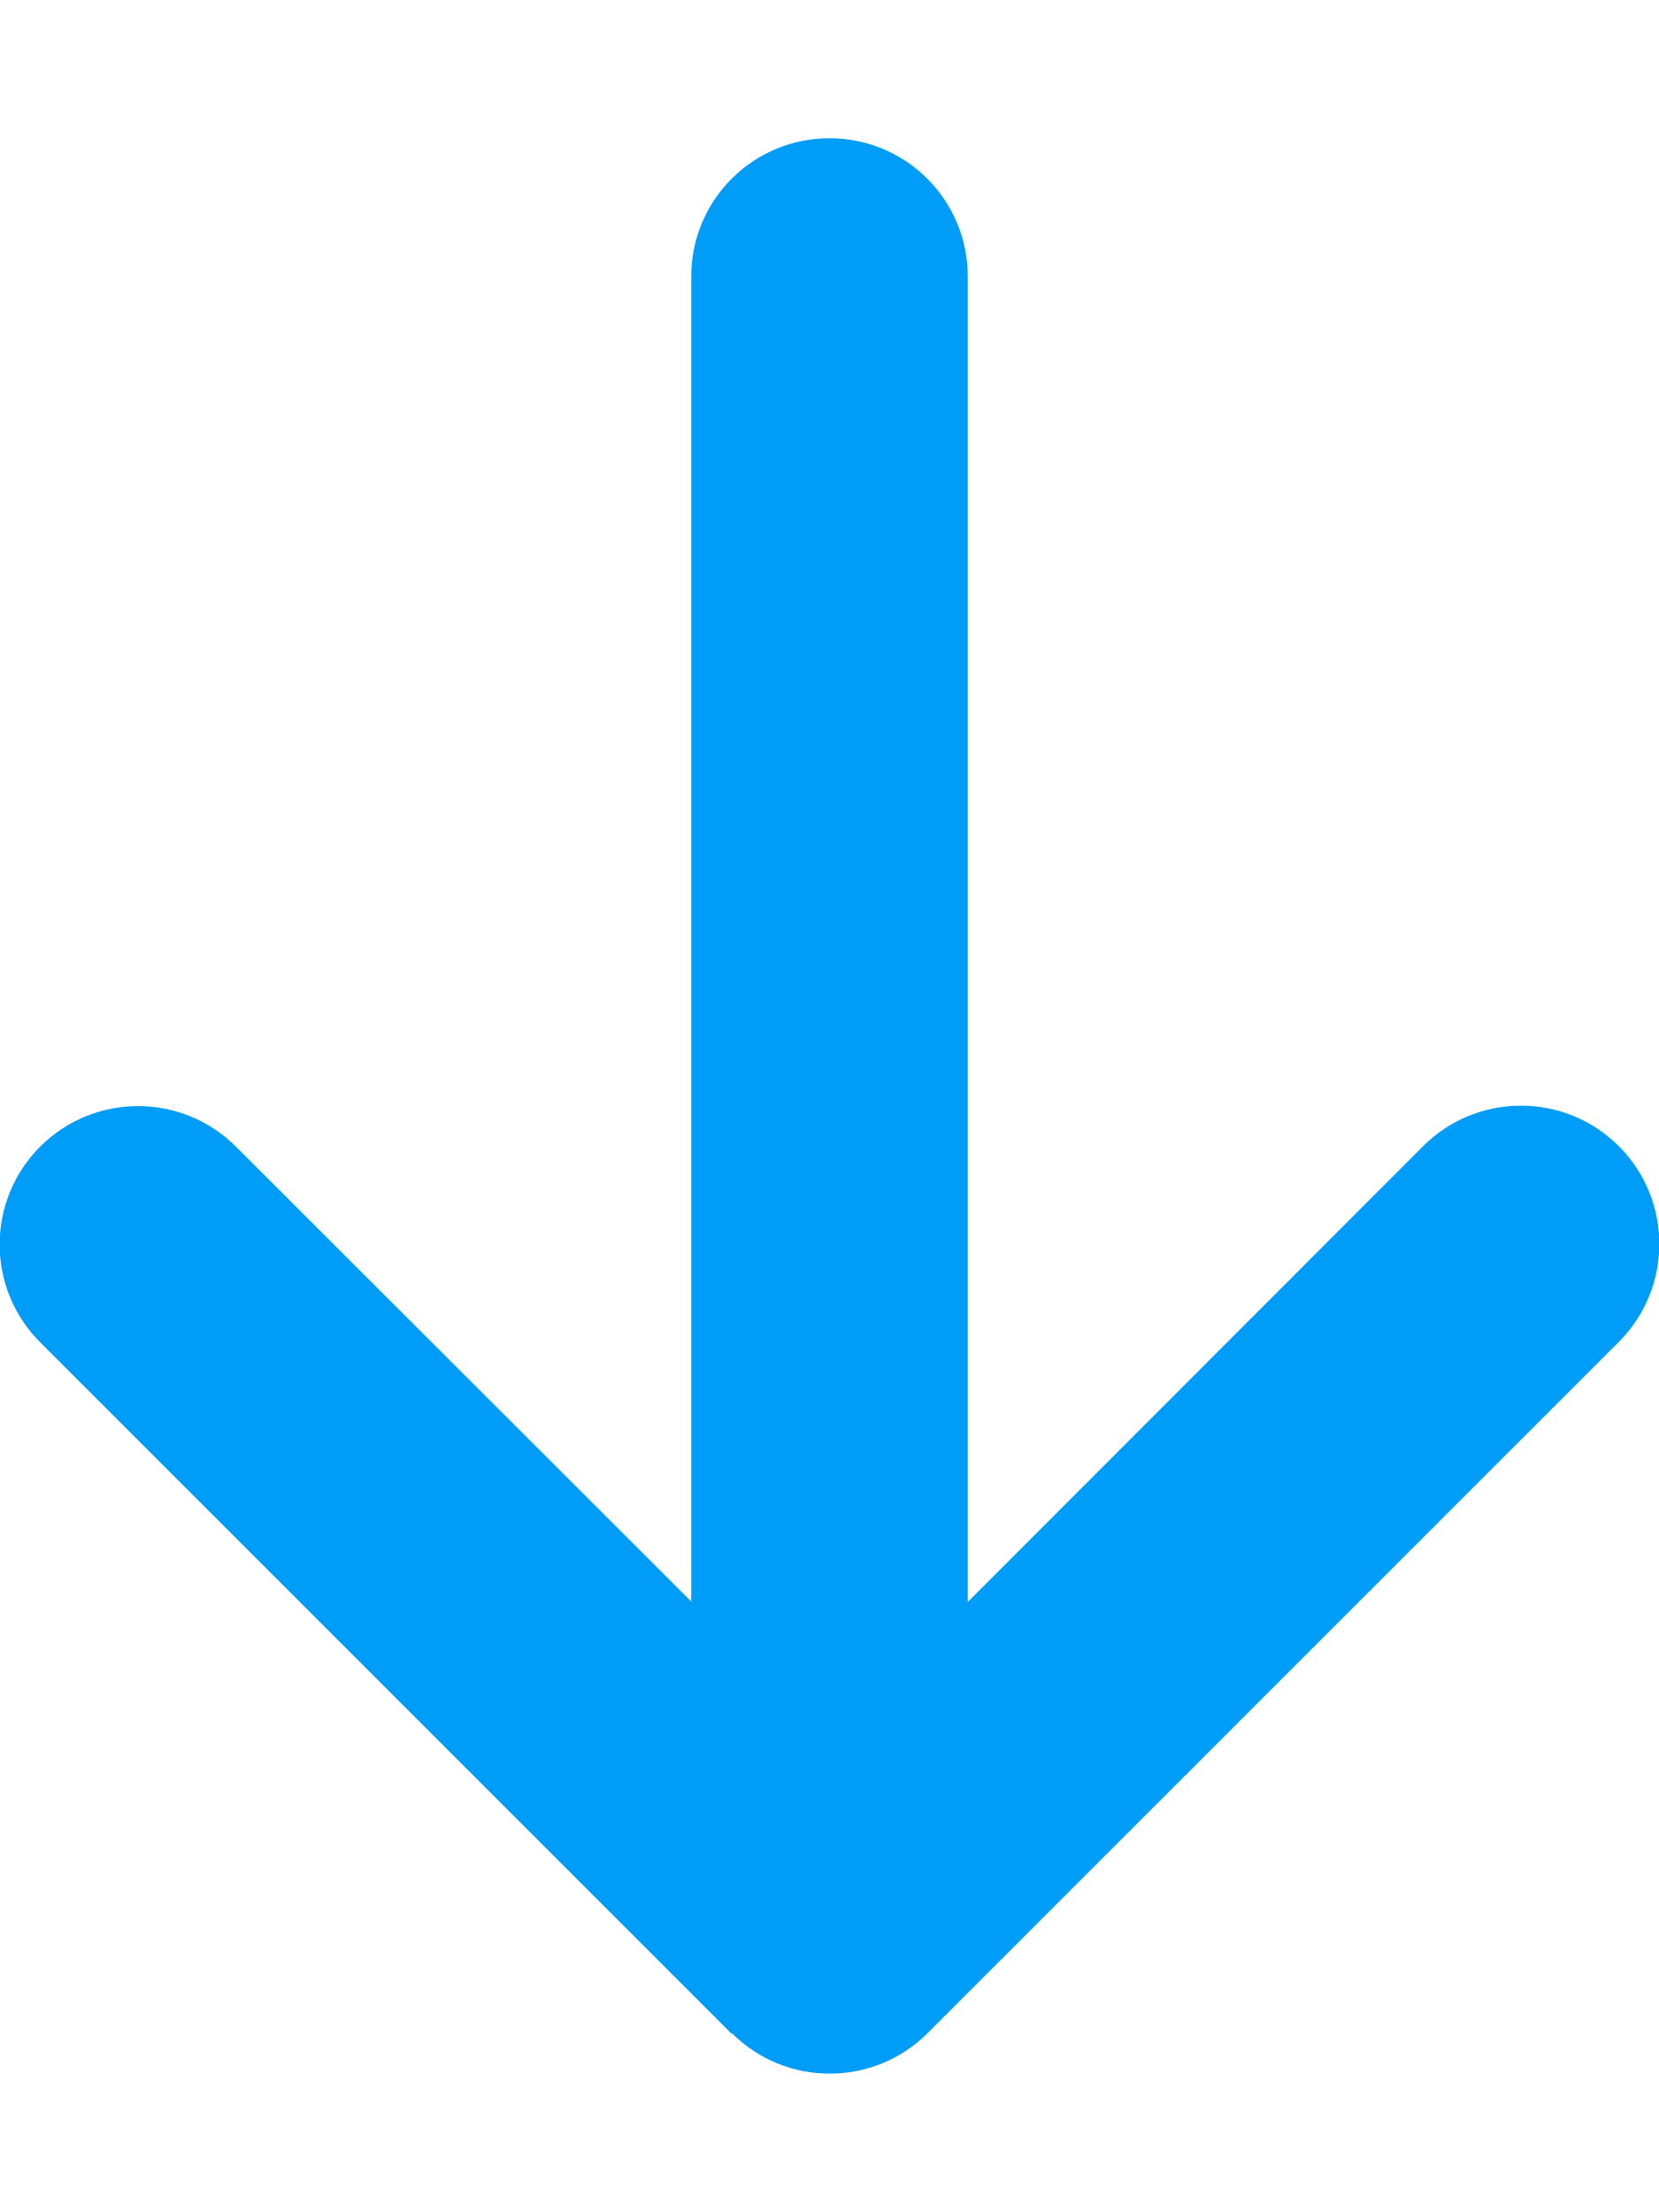
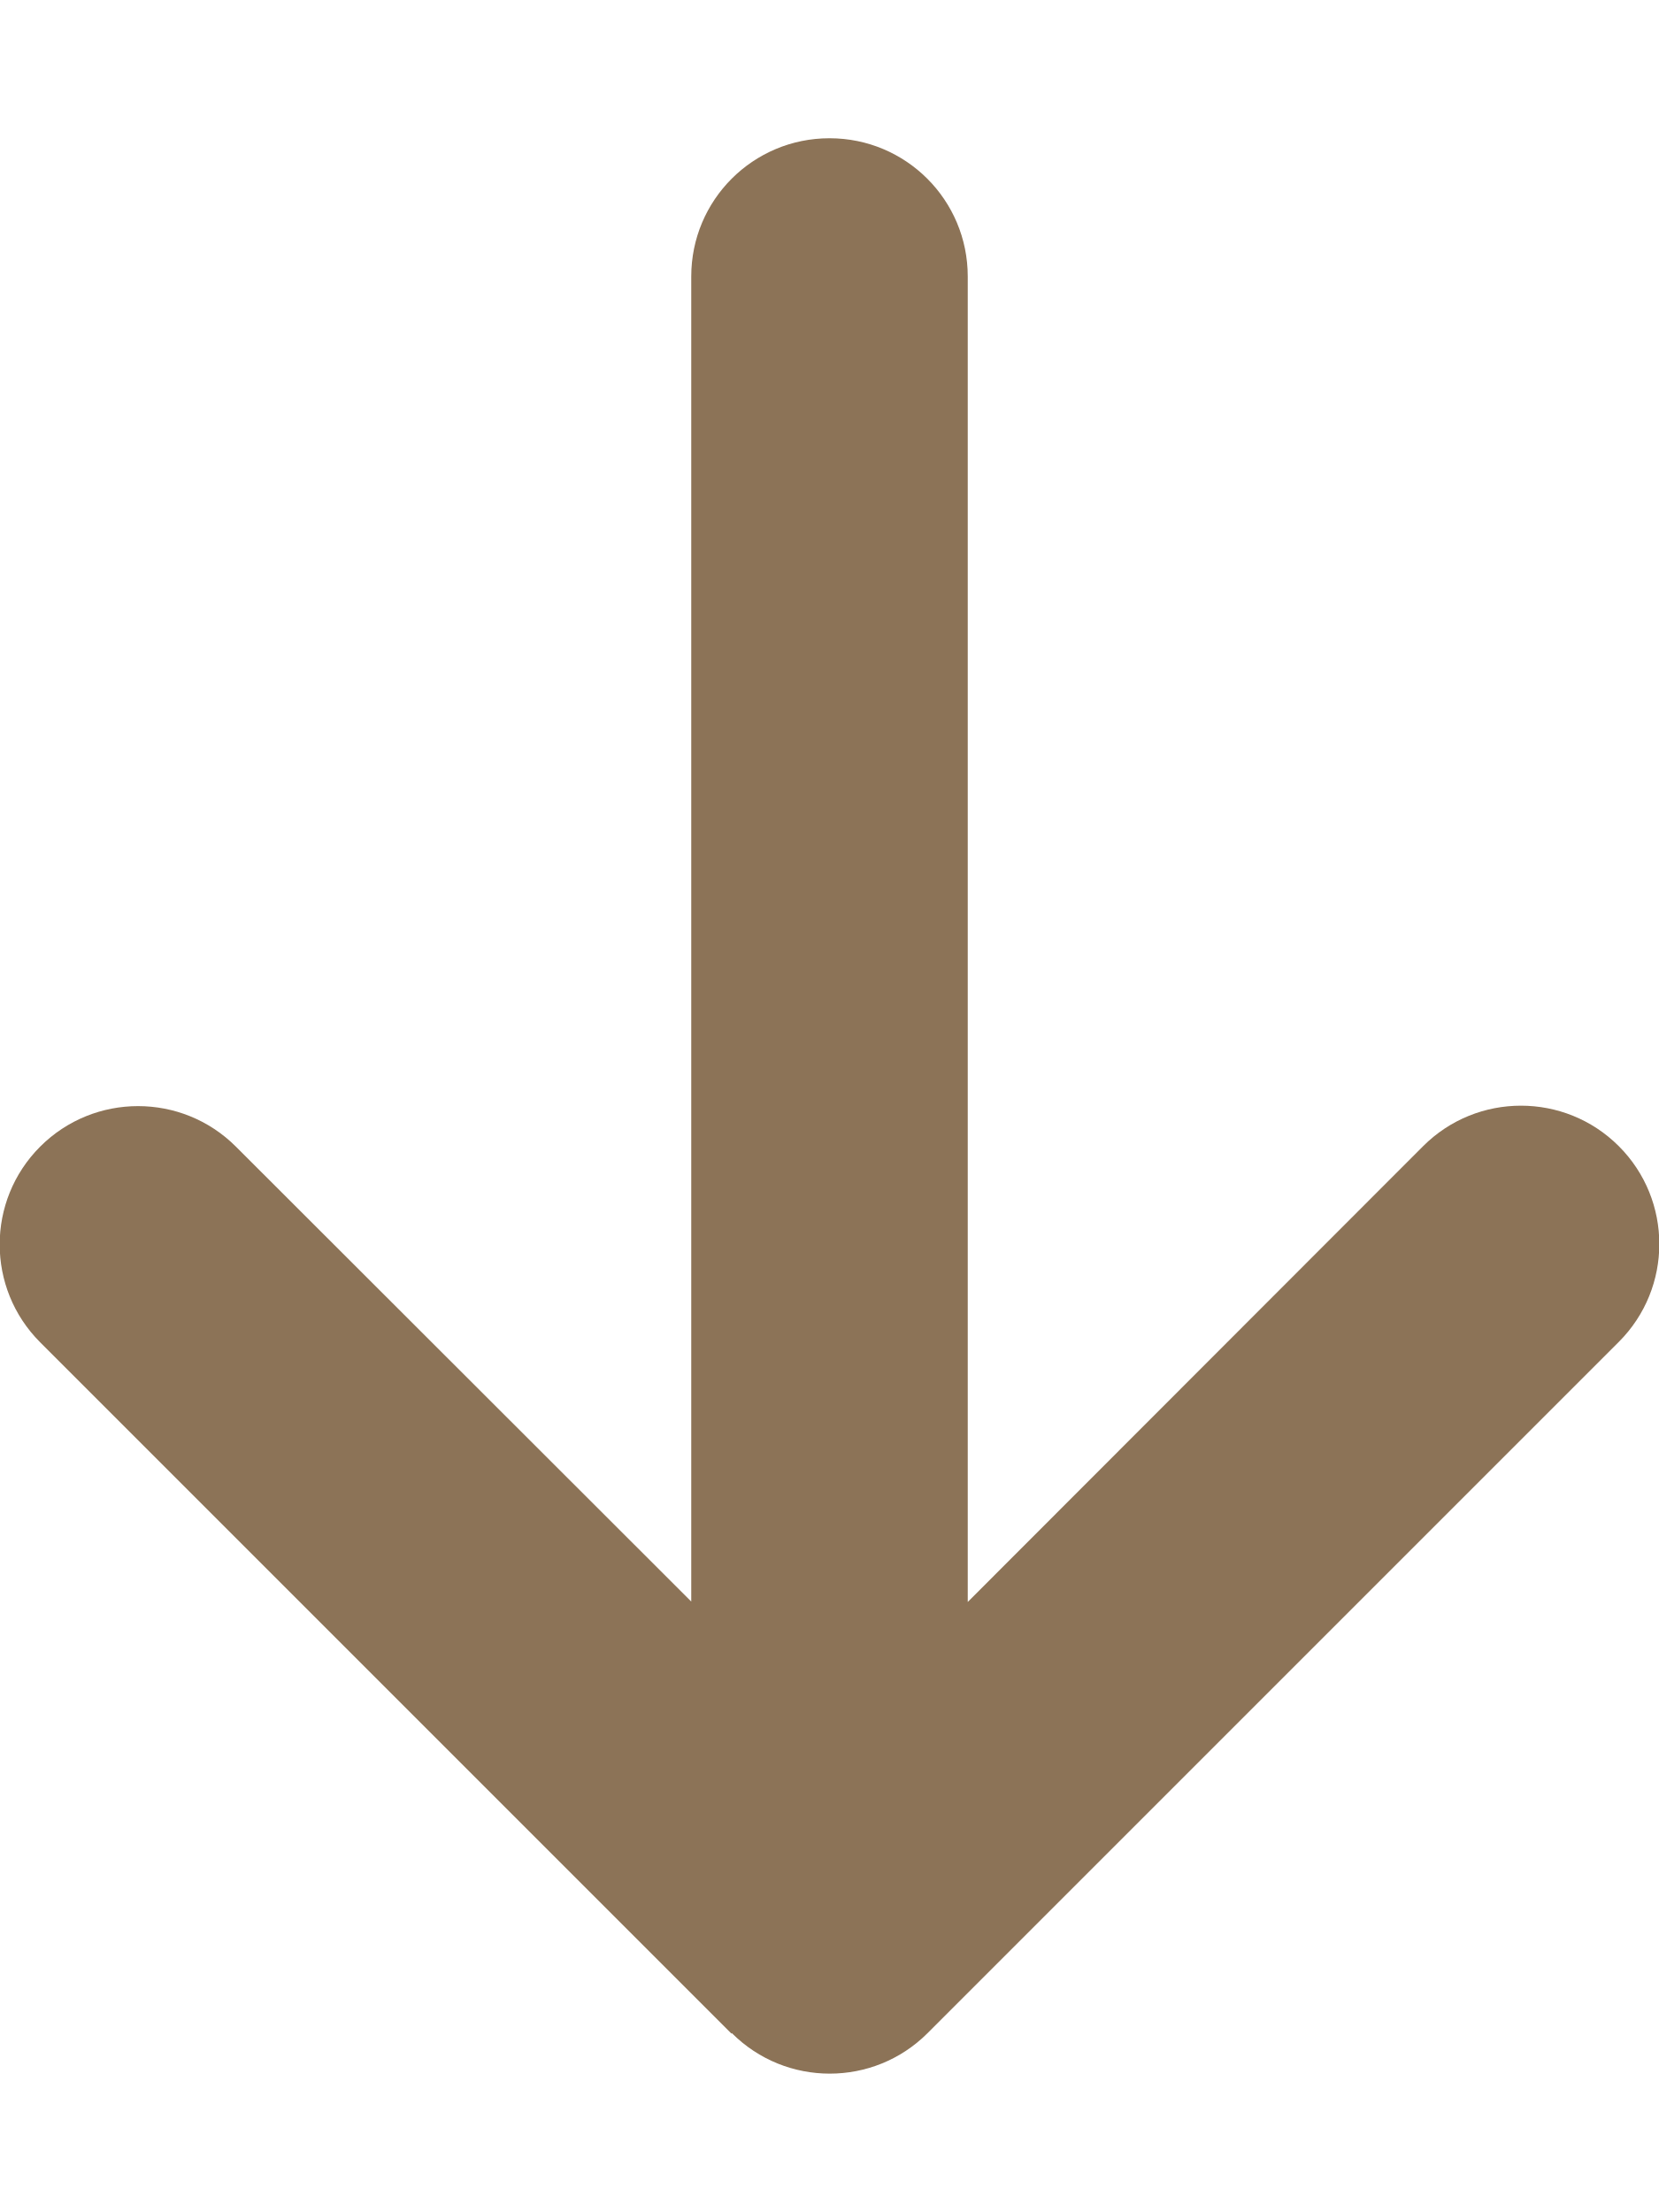
<svg xmlns="http://www.w3.org/2000/svg" viewBox="0 0 384 512">
-   <path d="M169.4 470.6c12.5 12.5 32.8 12.5 45.3 0l160-160c12.5-12.5 12.5-32.8 0-45.3s-32.8-12.5-45.3 0L224 370.8 224 64c0-17.7-14.3-32-32-32s-32 14.3-32 32l0 306.7L54.6 265.4c-12.5-12.5-32.8-12.5-45.3 0s-12.5 32.8 0 45.3l160 160z" fill="#009df8" stroke-width="3" />
+   <path d="M169.4 470.6c12.5 12.5 32.8 12.5 45.3 0l160-160c12.5-12.5 12.5-32.8 0-45.3s-32.8-12.5-45.3 0L224 370.8 224 64c0-17.7-14.3-32-32-32s-32 14.3-32 32l0 306.7L54.6 265.4c-12.5-12.5-32.8-12.5-45.3 0s-12.5 32.8 0 45.3l160 160z" fill="#8c7357" stroke-width="3" />
</svg>
